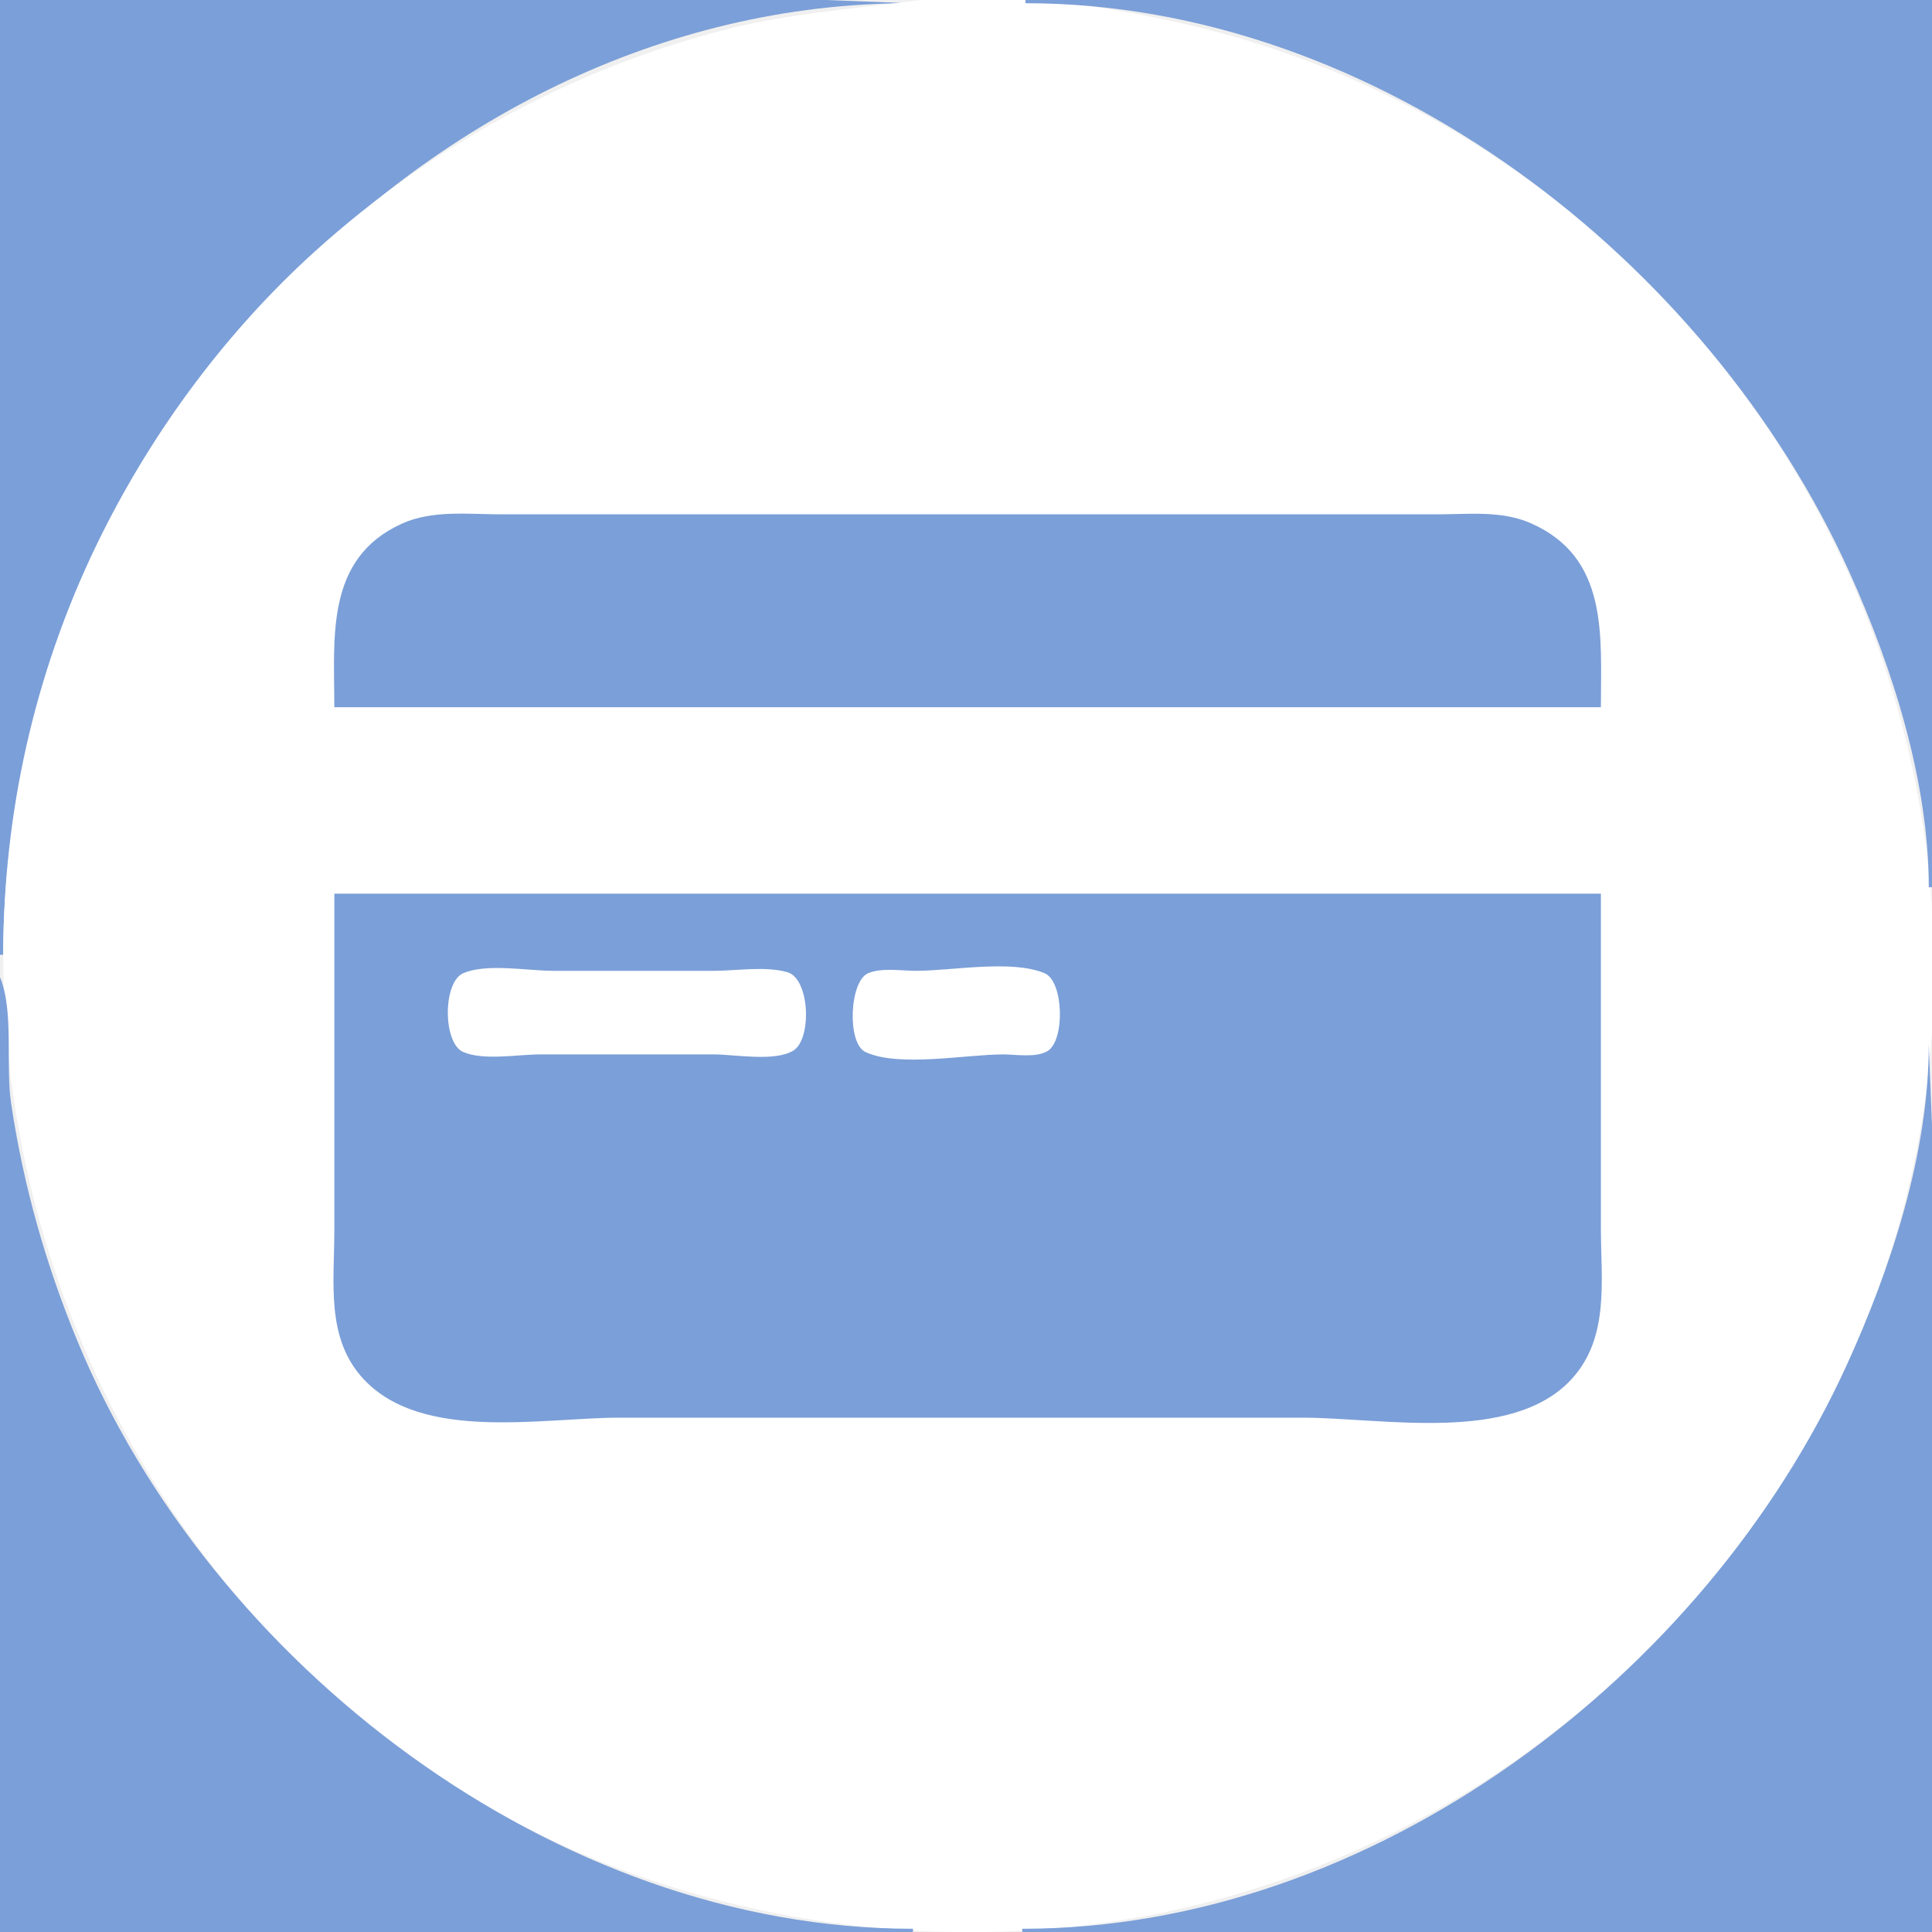
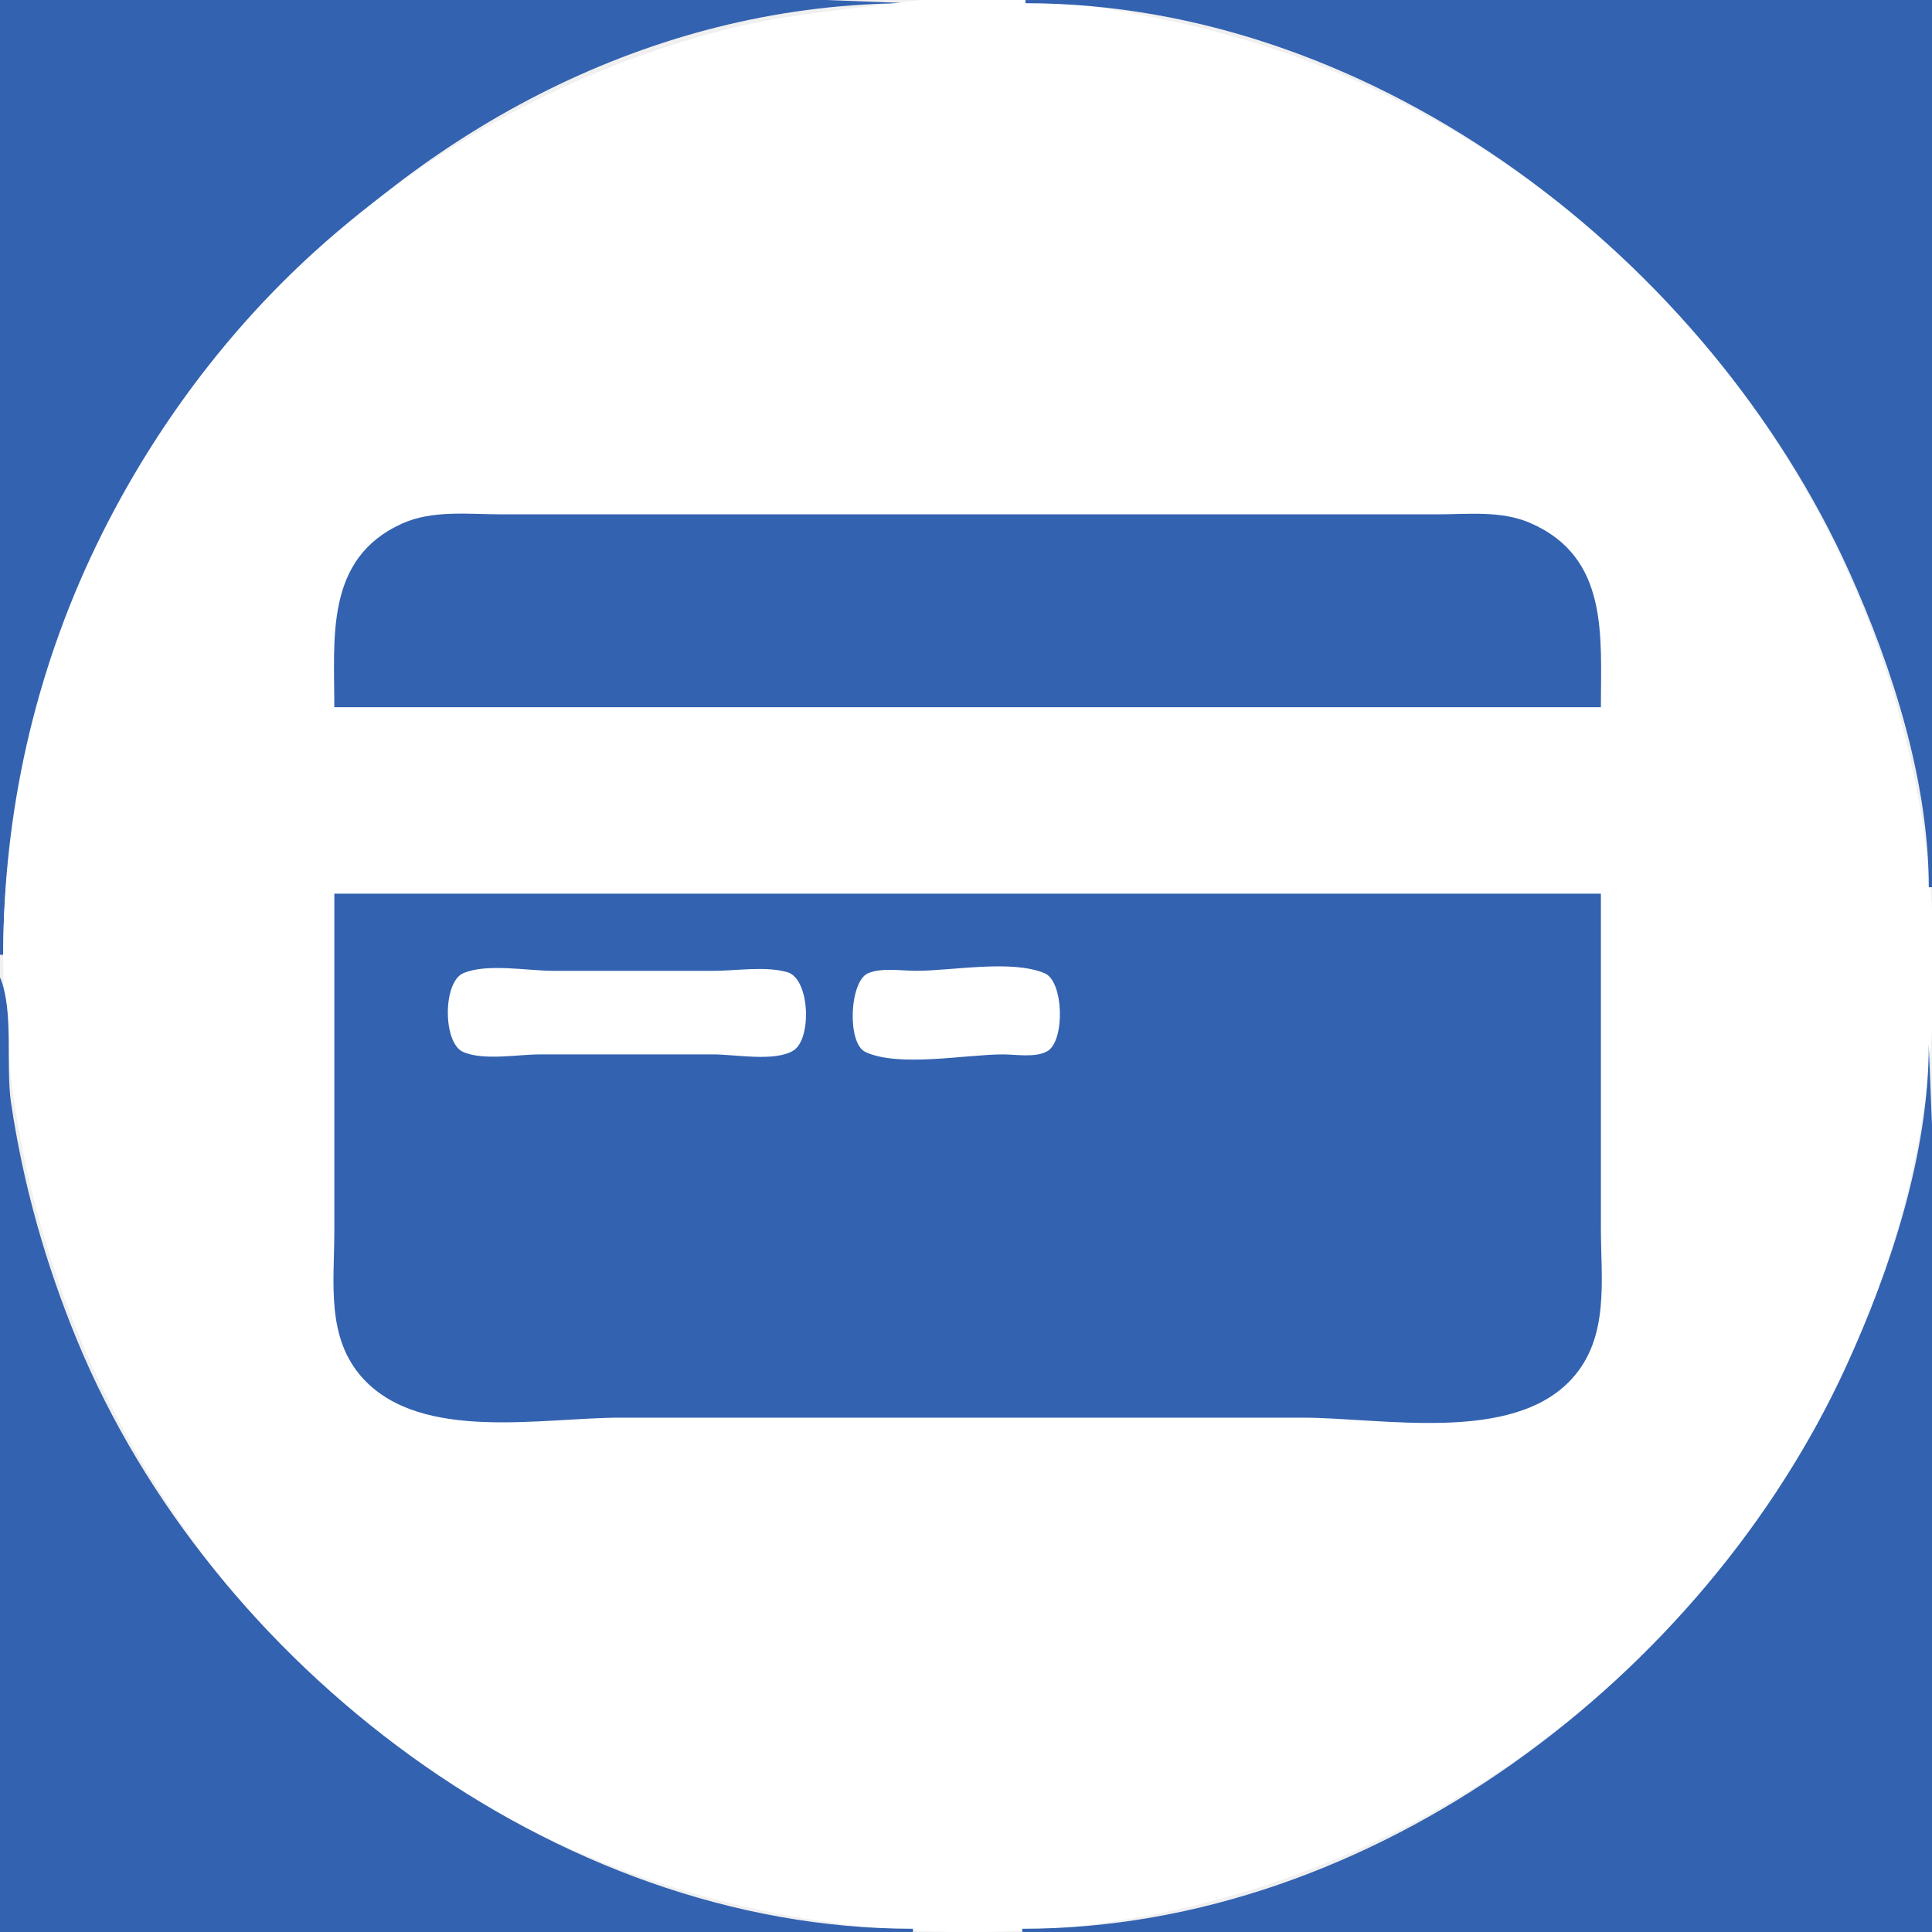
<svg xmlns="http://www.w3.org/2000/svg" width="601" height="601">
-   <path style="fill:#7b9fd8; stroke:none;" d="M0 0L0 297L1 297C1 148.052 128.712 1 283 1L257 0L200 0L0 0z" />
+   <path style="fill:#3362b0; stroke:none;" d="M0 0L0 297L1 297C1 148.052 128.712 1 283 1L257 0L200 0L0 0z" />
  <path style="fill:#ffffff; stroke:none;" d="M283 0.424C264.156 2.899 245.574 4.252 227 8.895C179.136 20.861 134.543 45.107 98 78.17C70.725 102.847 48.186 133.133 31.753 166C-48.794 327.095 35.353 532.955 209 586.975C250.926 600.017 295.458 604.133 339 598.715C479.265 581.263 591.251 463.054 600.911 322C610.923 175.797 511.465 39.811 368 7.349C341.214 1.289 310.44 -3.179 283 0.424z" />
-   <path style="fill:#7b9fd8; stroke:none;" d="M319 0L319 1C428.497 1 531.647 81.156 575.306 178C588.736 207.791 599.978 243.008 600 276L601 276L601 0L319 0M104 220L498 220C498 197.798 500.533 173.309 476 162.677C466.946 158.753 456.637 160 447 160L396 160L213 160L156 160C145.795 160 134.551 158.572 125 162.904C101.116 173.739 104 198.316 104 220M104 278L104 383C104 398.964 101.299 416.321 113.093 428.996C131.358 448.625 168.602 441 193 441L405 441C429.938 441 470.337 449.224 488.896 428.996C500.788 416.034 498 398.199 498 382L498 278L104 278z" />
+   <path style="fill:#3362b0; stroke:none;" d="M319 0L319 1C428.497 1 531.647 81.156 575.306 178C588.736 207.791 599.978 243.008 600 276L601 276L601 0L319 0M104 220L498 220C498 197.798 500.533 173.309 476 162.677C466.946 158.753 456.637 160 447 160L396 160L213 160L156 160C145.795 160 134.551 158.572 125 162.904C101.116 173.739 104 198.316 104 220M104 278L104 383C104 398.964 101.299 416.321 113.093 428.996C131.358 448.625 168.602 441 193 441L405 441C429.938 441 470.337 449.224 488.896 428.996C500.788 416.034 498 398.199 498 382L498 278L104 278z" />
  <path style="fill:#ffffff; stroke:none;" d="M144.109 302.742C137.713 305.493 137.713 324.507 144.109 327.258C150.486 330 161.132 328 168 328L222 328C228.62 328 240.982 330.361 246.772 326.821C252.621 323.245 251.958 304.477 244.956 302.434C238.178 300.456 229.033 302 222 302L172 302C164.087 302 151.434 299.592 144.109 302.742M270.059 302.742C264.264 305.167 263.383 324.527 269.228 327.258C279.583 332.095 300.571 328 312 328C316.051 328 322.228 329.118 325.852 326.972C331.321 323.734 330.954 305.258 324.941 302.742C314.636 298.43 296.15 302 285 302C280.465 302 274.323 300.958 270.059 302.742z" />
-   <path style="fill:#7b9fd8; stroke:none;" d="M0 304L0 601L284 601L284 600C172.533 600 65.534 517.635 24.011 417C14.177 393.166 7.205 368.524 3.427 343C1.718 331.452 4.375 314.427 0 304M600 325C599.978 358.752 588.211 394.637 574.309 425C530.162 521.415 427.046 600 318 600L318 601L601 601L601 406L601 350L600 325z" />
+   <path style="fill:#3362b0; stroke:none;" d="M0 304L0 601L284 601L284 600C172.533 600 65.534 517.635 24.011 417C14.177 393.166 7.205 368.524 3.427 343C1.718 331.452 4.375 314.427 0 304M600 325C599.978 358.752 588.211 394.637 574.309 425C530.162 521.415 427.046 600 318 600L318 601L601 601L601 406L601 350L600 325z" />
</svg>
